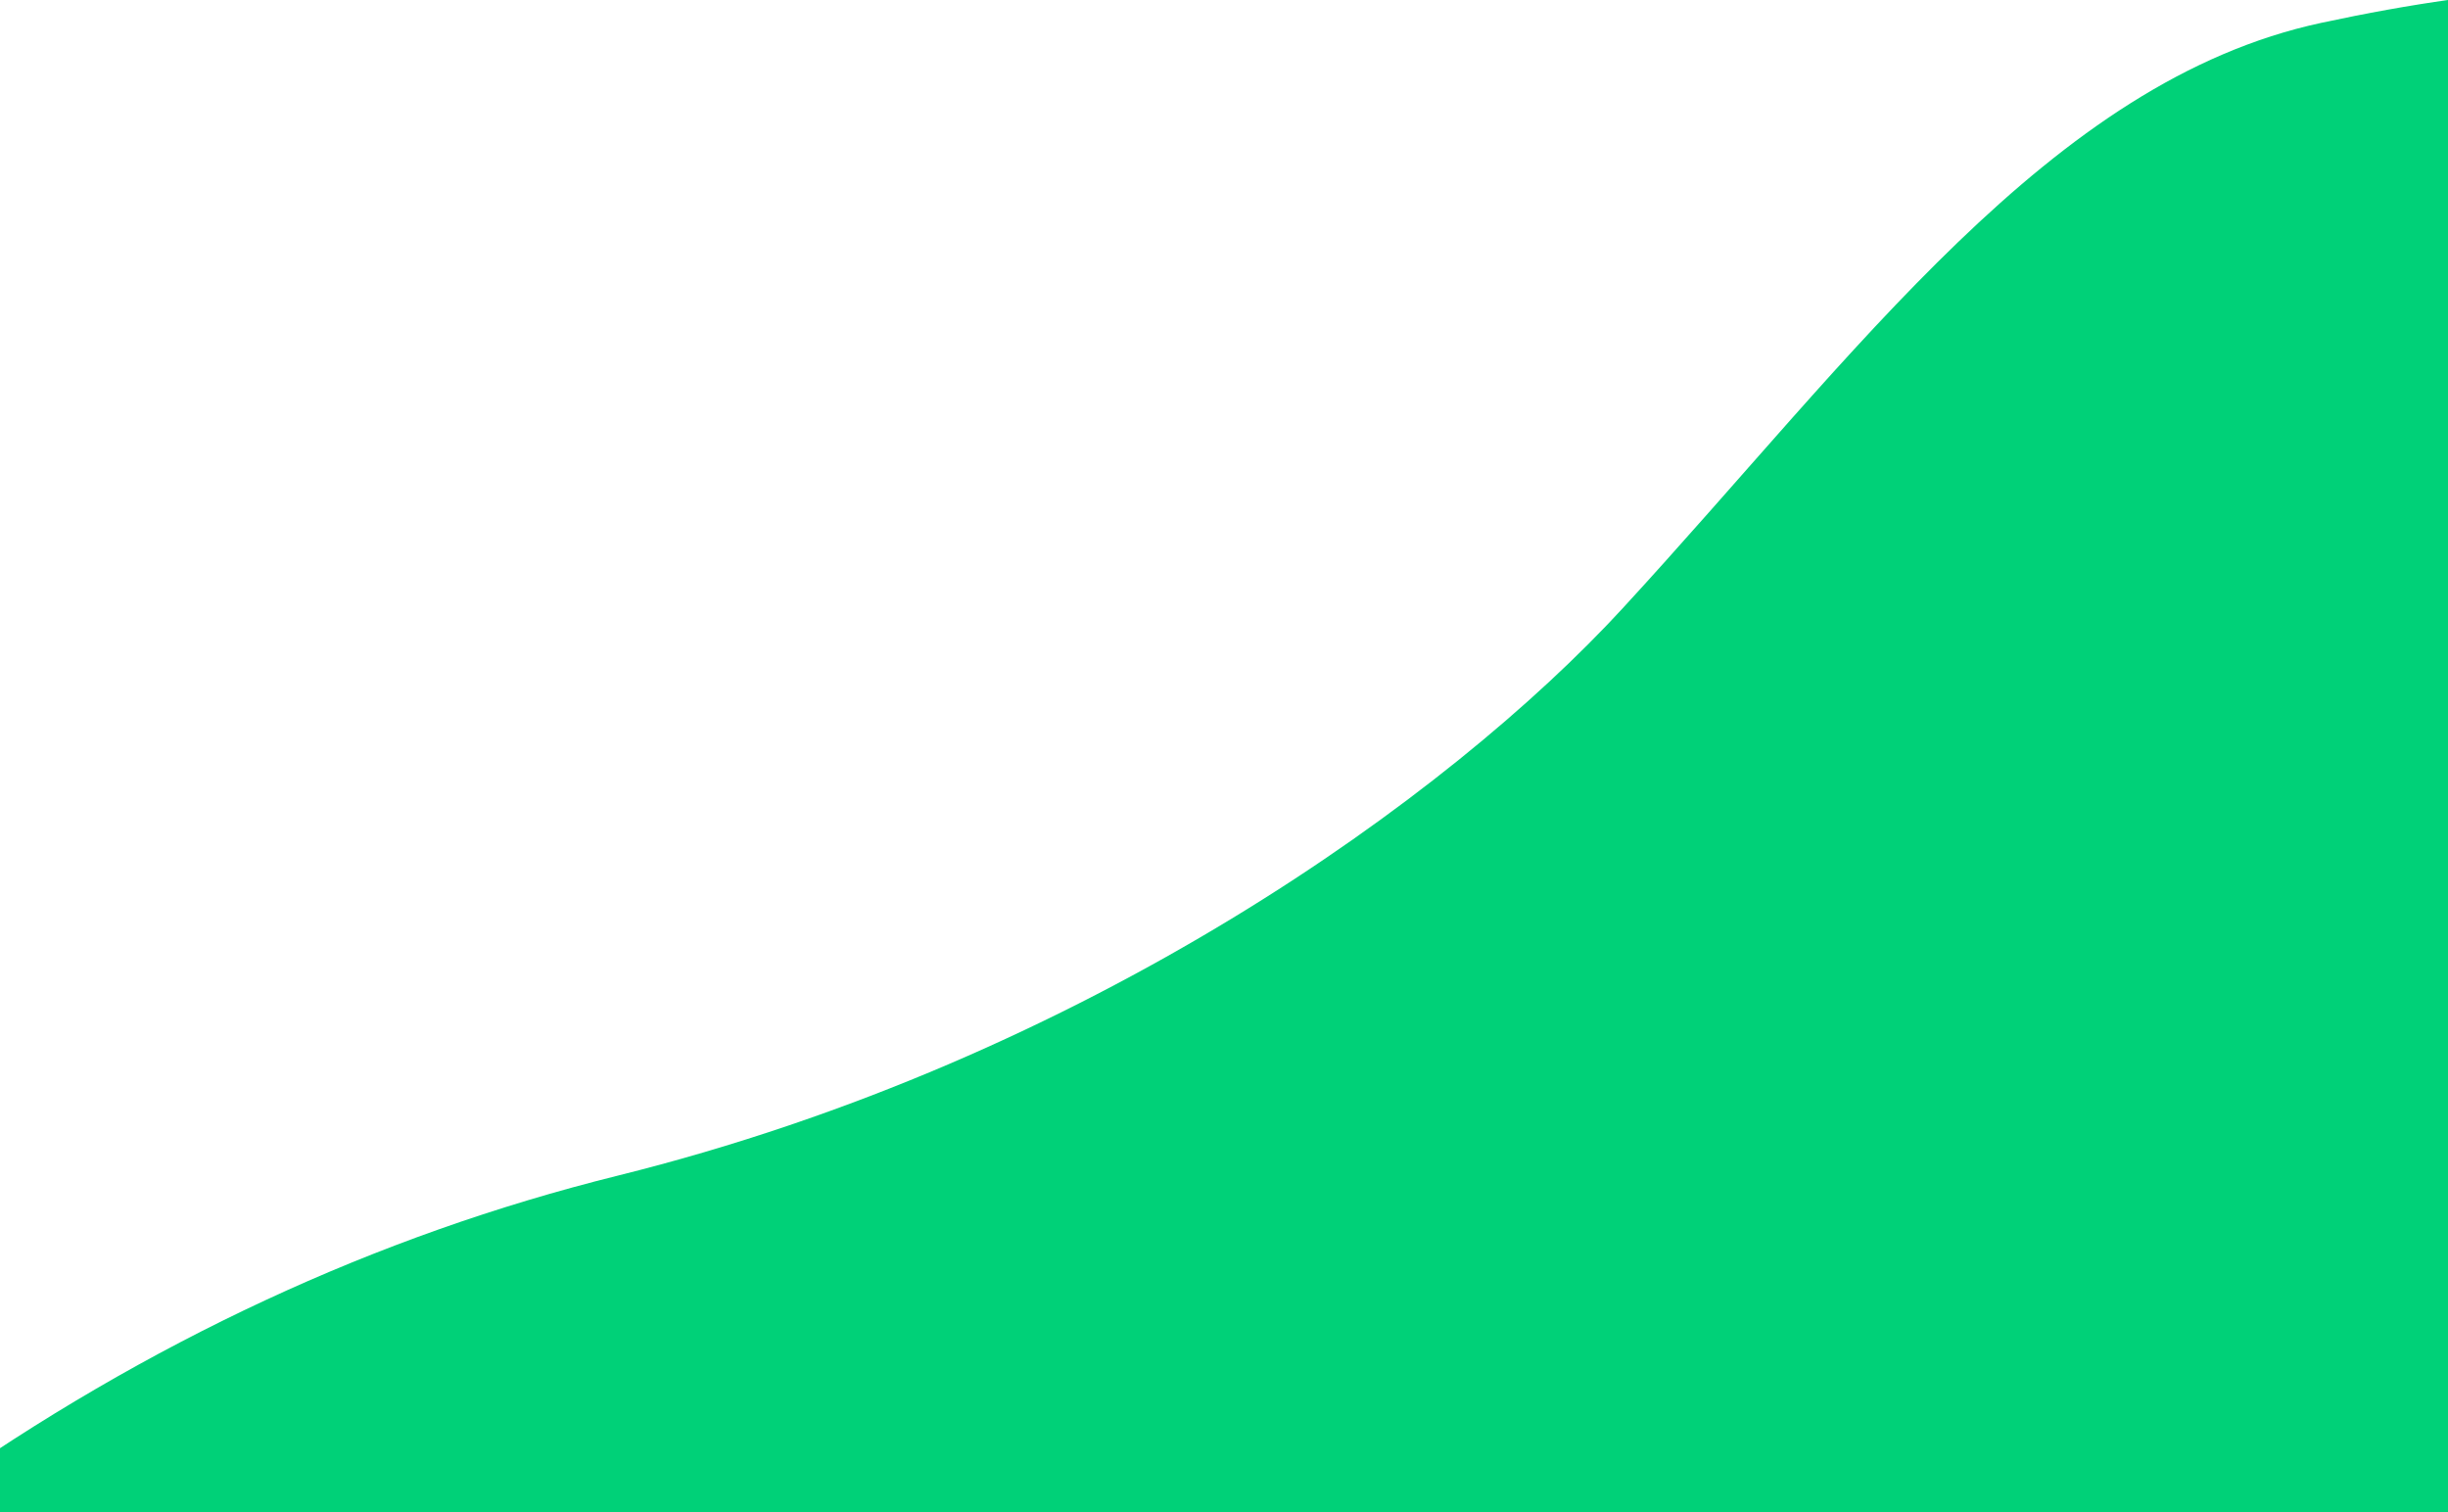
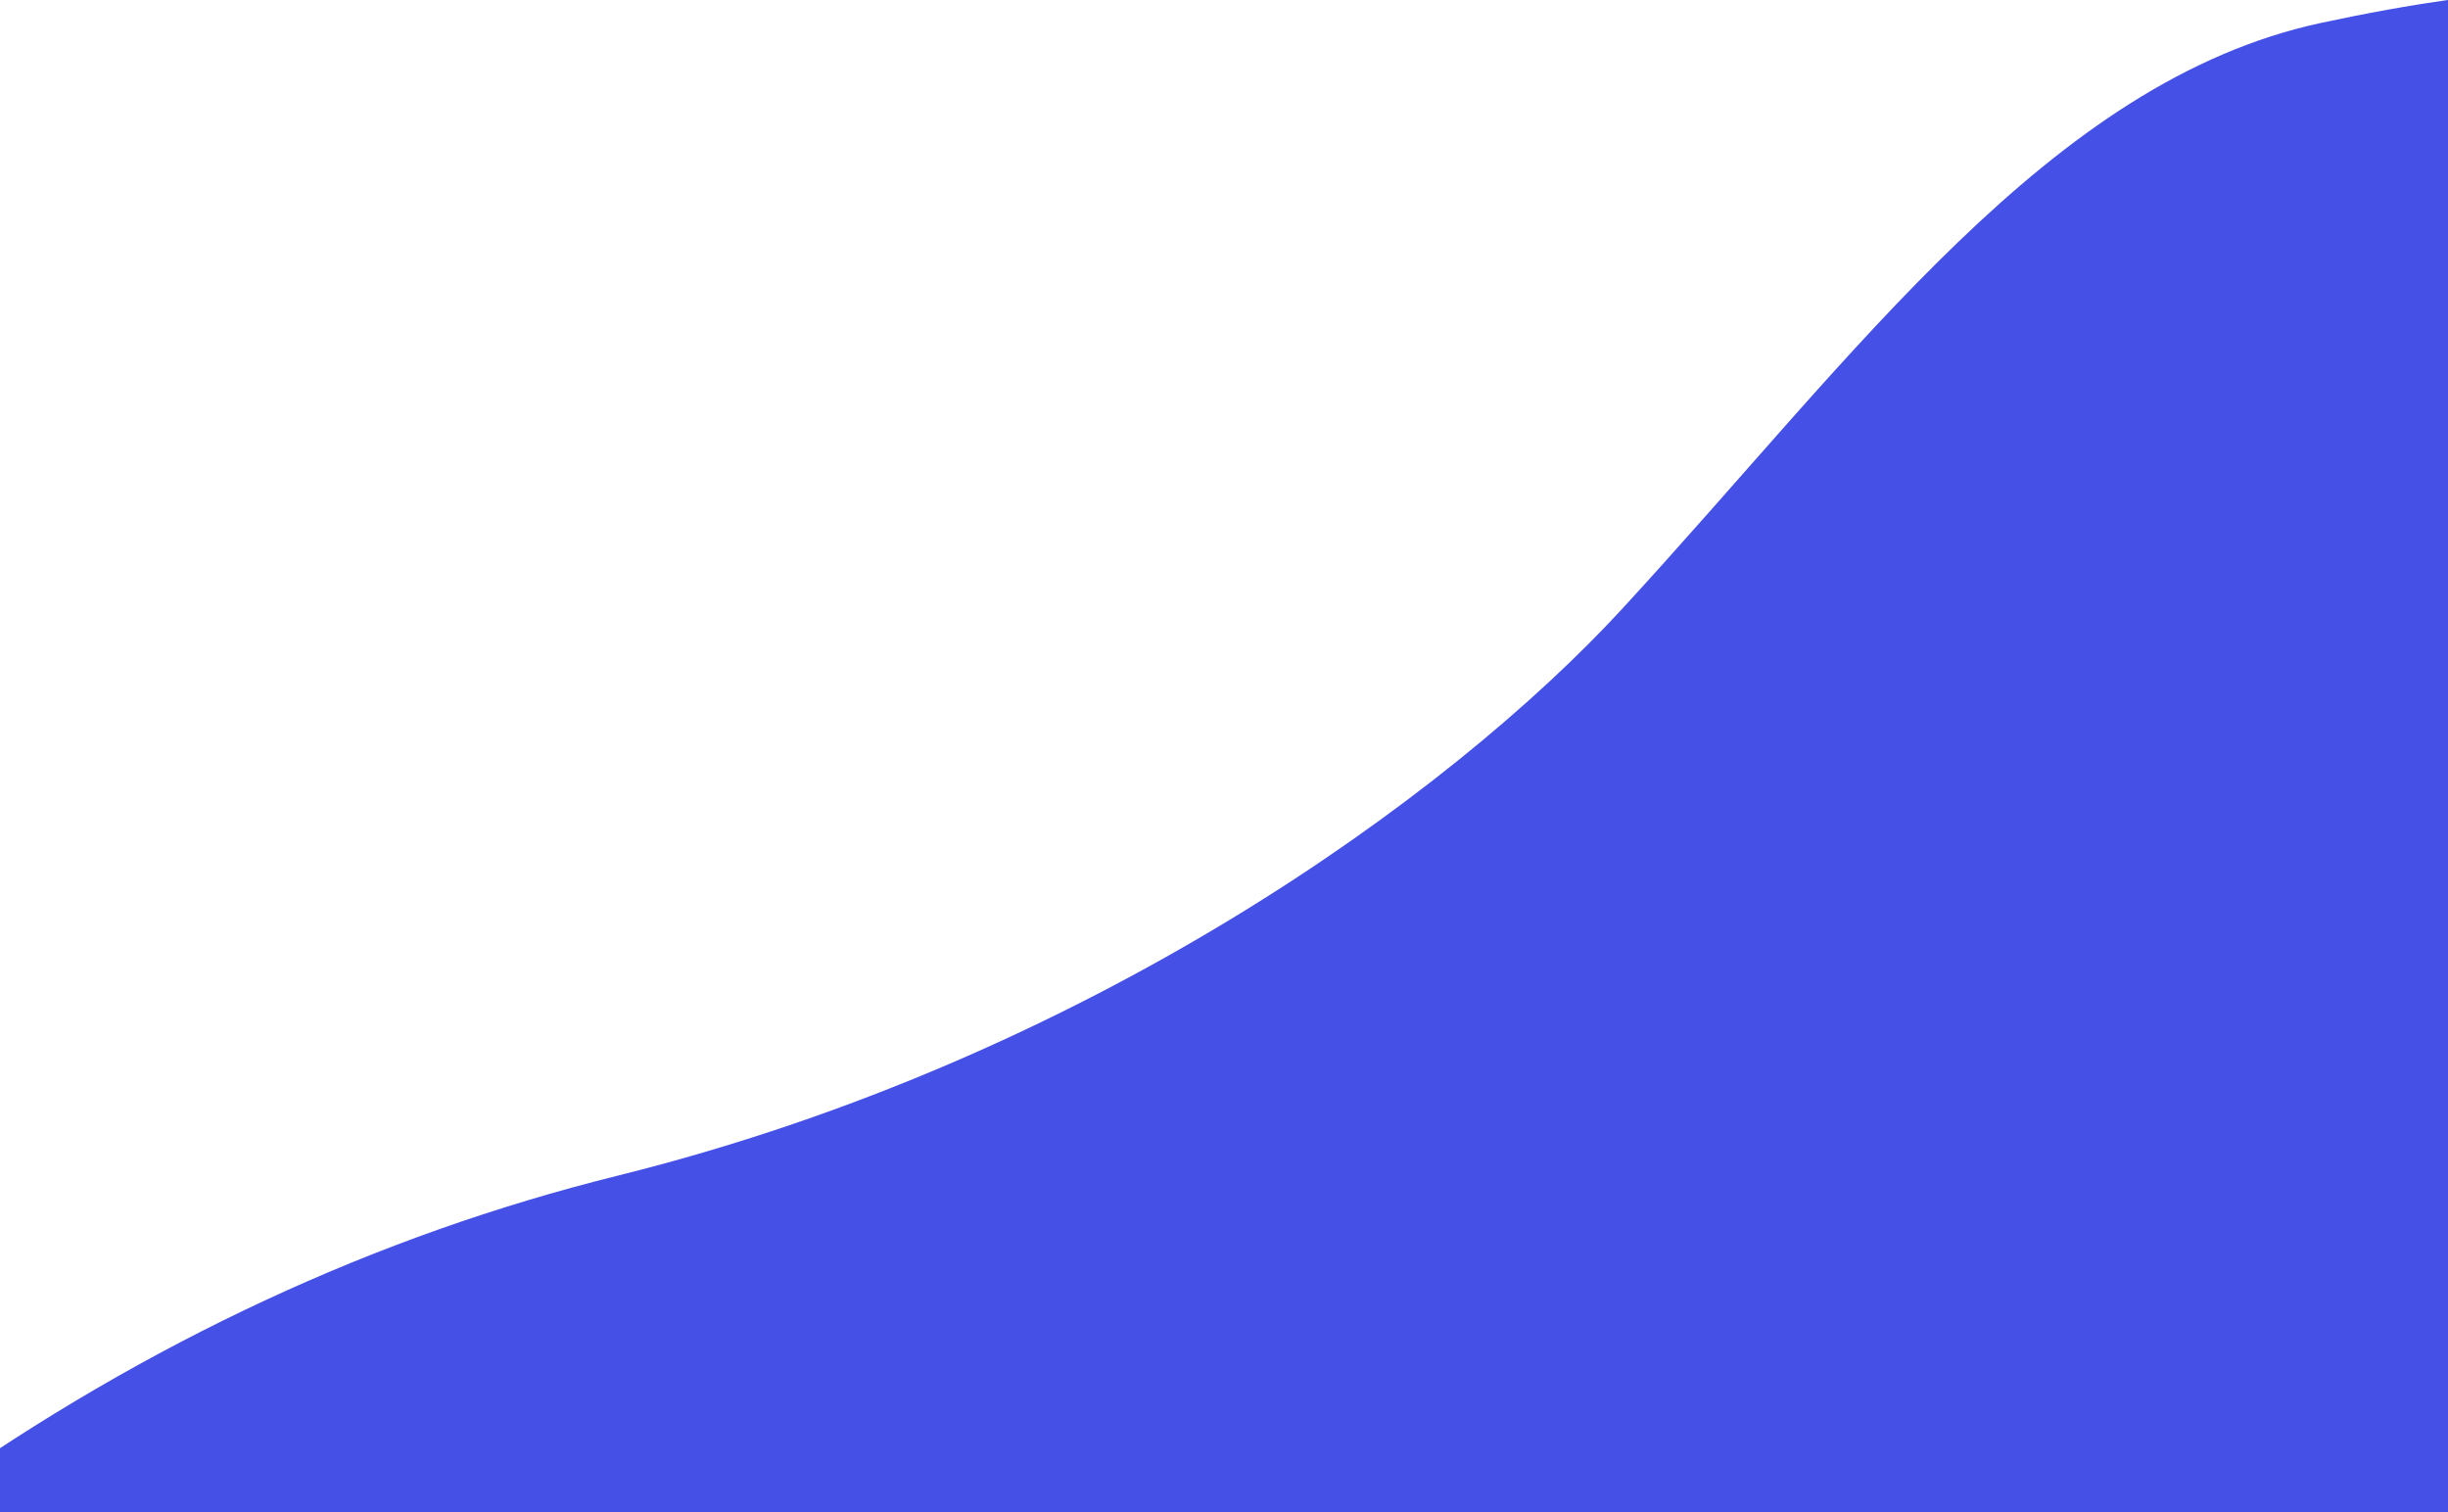
<svg xmlns="http://www.w3.org/2000/svg" width="1440px" height="889px" viewBox="0 0 1440 889" version="1.1">
  <g stroke="none" stroke-width="1" fill="none" fill-rule="evenodd">
-     <g transform="translate(0, -135)" fill="#00D178">
+     <g transform="translate(0, -135)" fill="#4550E6">
      <path d="M242.915,325.621 L2072.753,325.621 L2078.704,1579.862 C2043.009,1625.929 1974.967,1671.175 1874.578,1715.601 C1725.549,1781.551 1538.969,1718.583 1339.489,1678.47 C1192.746,1648.962 929.621,1648.962 665.232,1756.08 C529.692,1810.995 384.224,1839.435 228.829,1841.4 L242.915,325.621 Z" id="back" transform="translate(1153.767, 1083.511) scale(1, -1) rotate(36) translate(-1153.767, -1083.511)" />
    </g>
  </g>
</svg>
